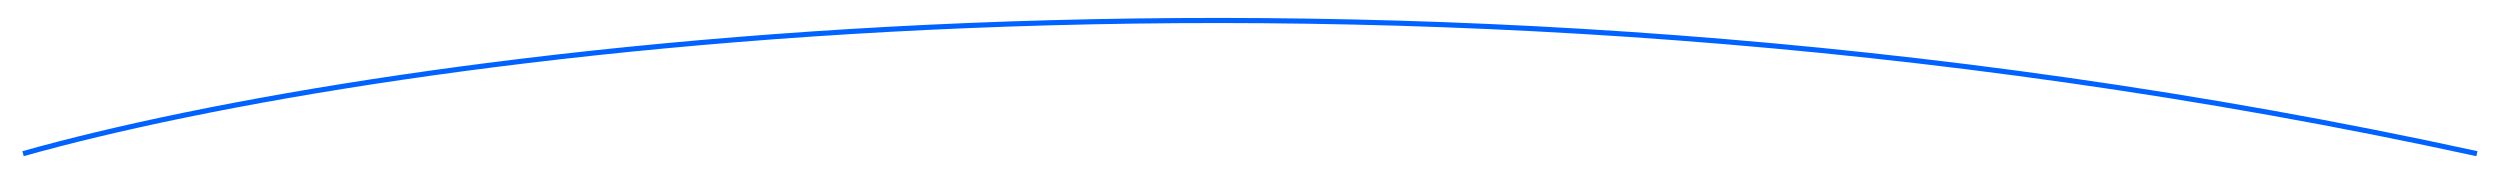
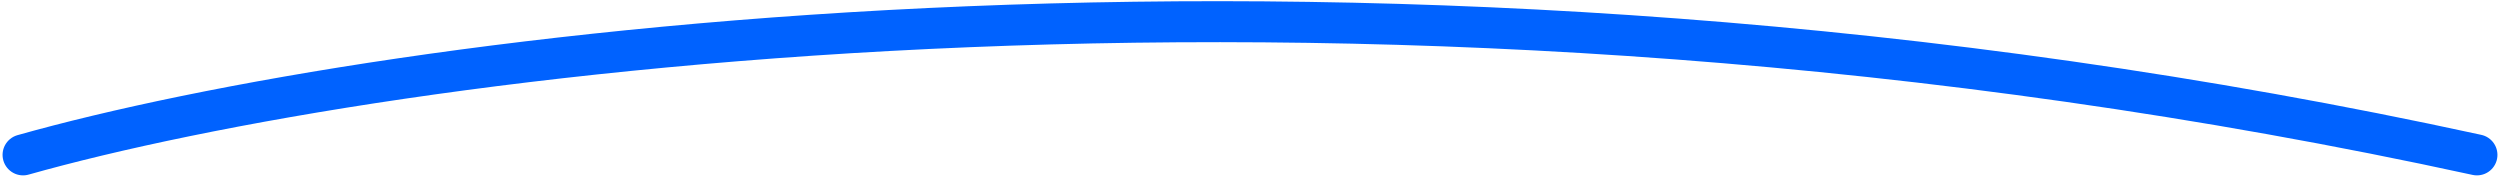
- <svg xmlns="http://www.w3.org/2000/svg" width="488" height="34" viewBox="0 0 488 34" fill="none">
-   <path d="M4.5 30C74.131 10.38 267.414 -17.088 483.5 30" stroke="#0062FF" strokeWidth="8" strokeLinecap="round" />
+ <svg xmlns="http://www.w3.org/2000/svg" width="488" height="35" viewBox="0 0 488 35" fill="none">
+   <path d="M4.5 30.232C74.131 10.612 267.414 -16.856 483.5 30.232" stroke="#0062FF" stroke-width="8" stroke-linecap="round" />
</svg>
